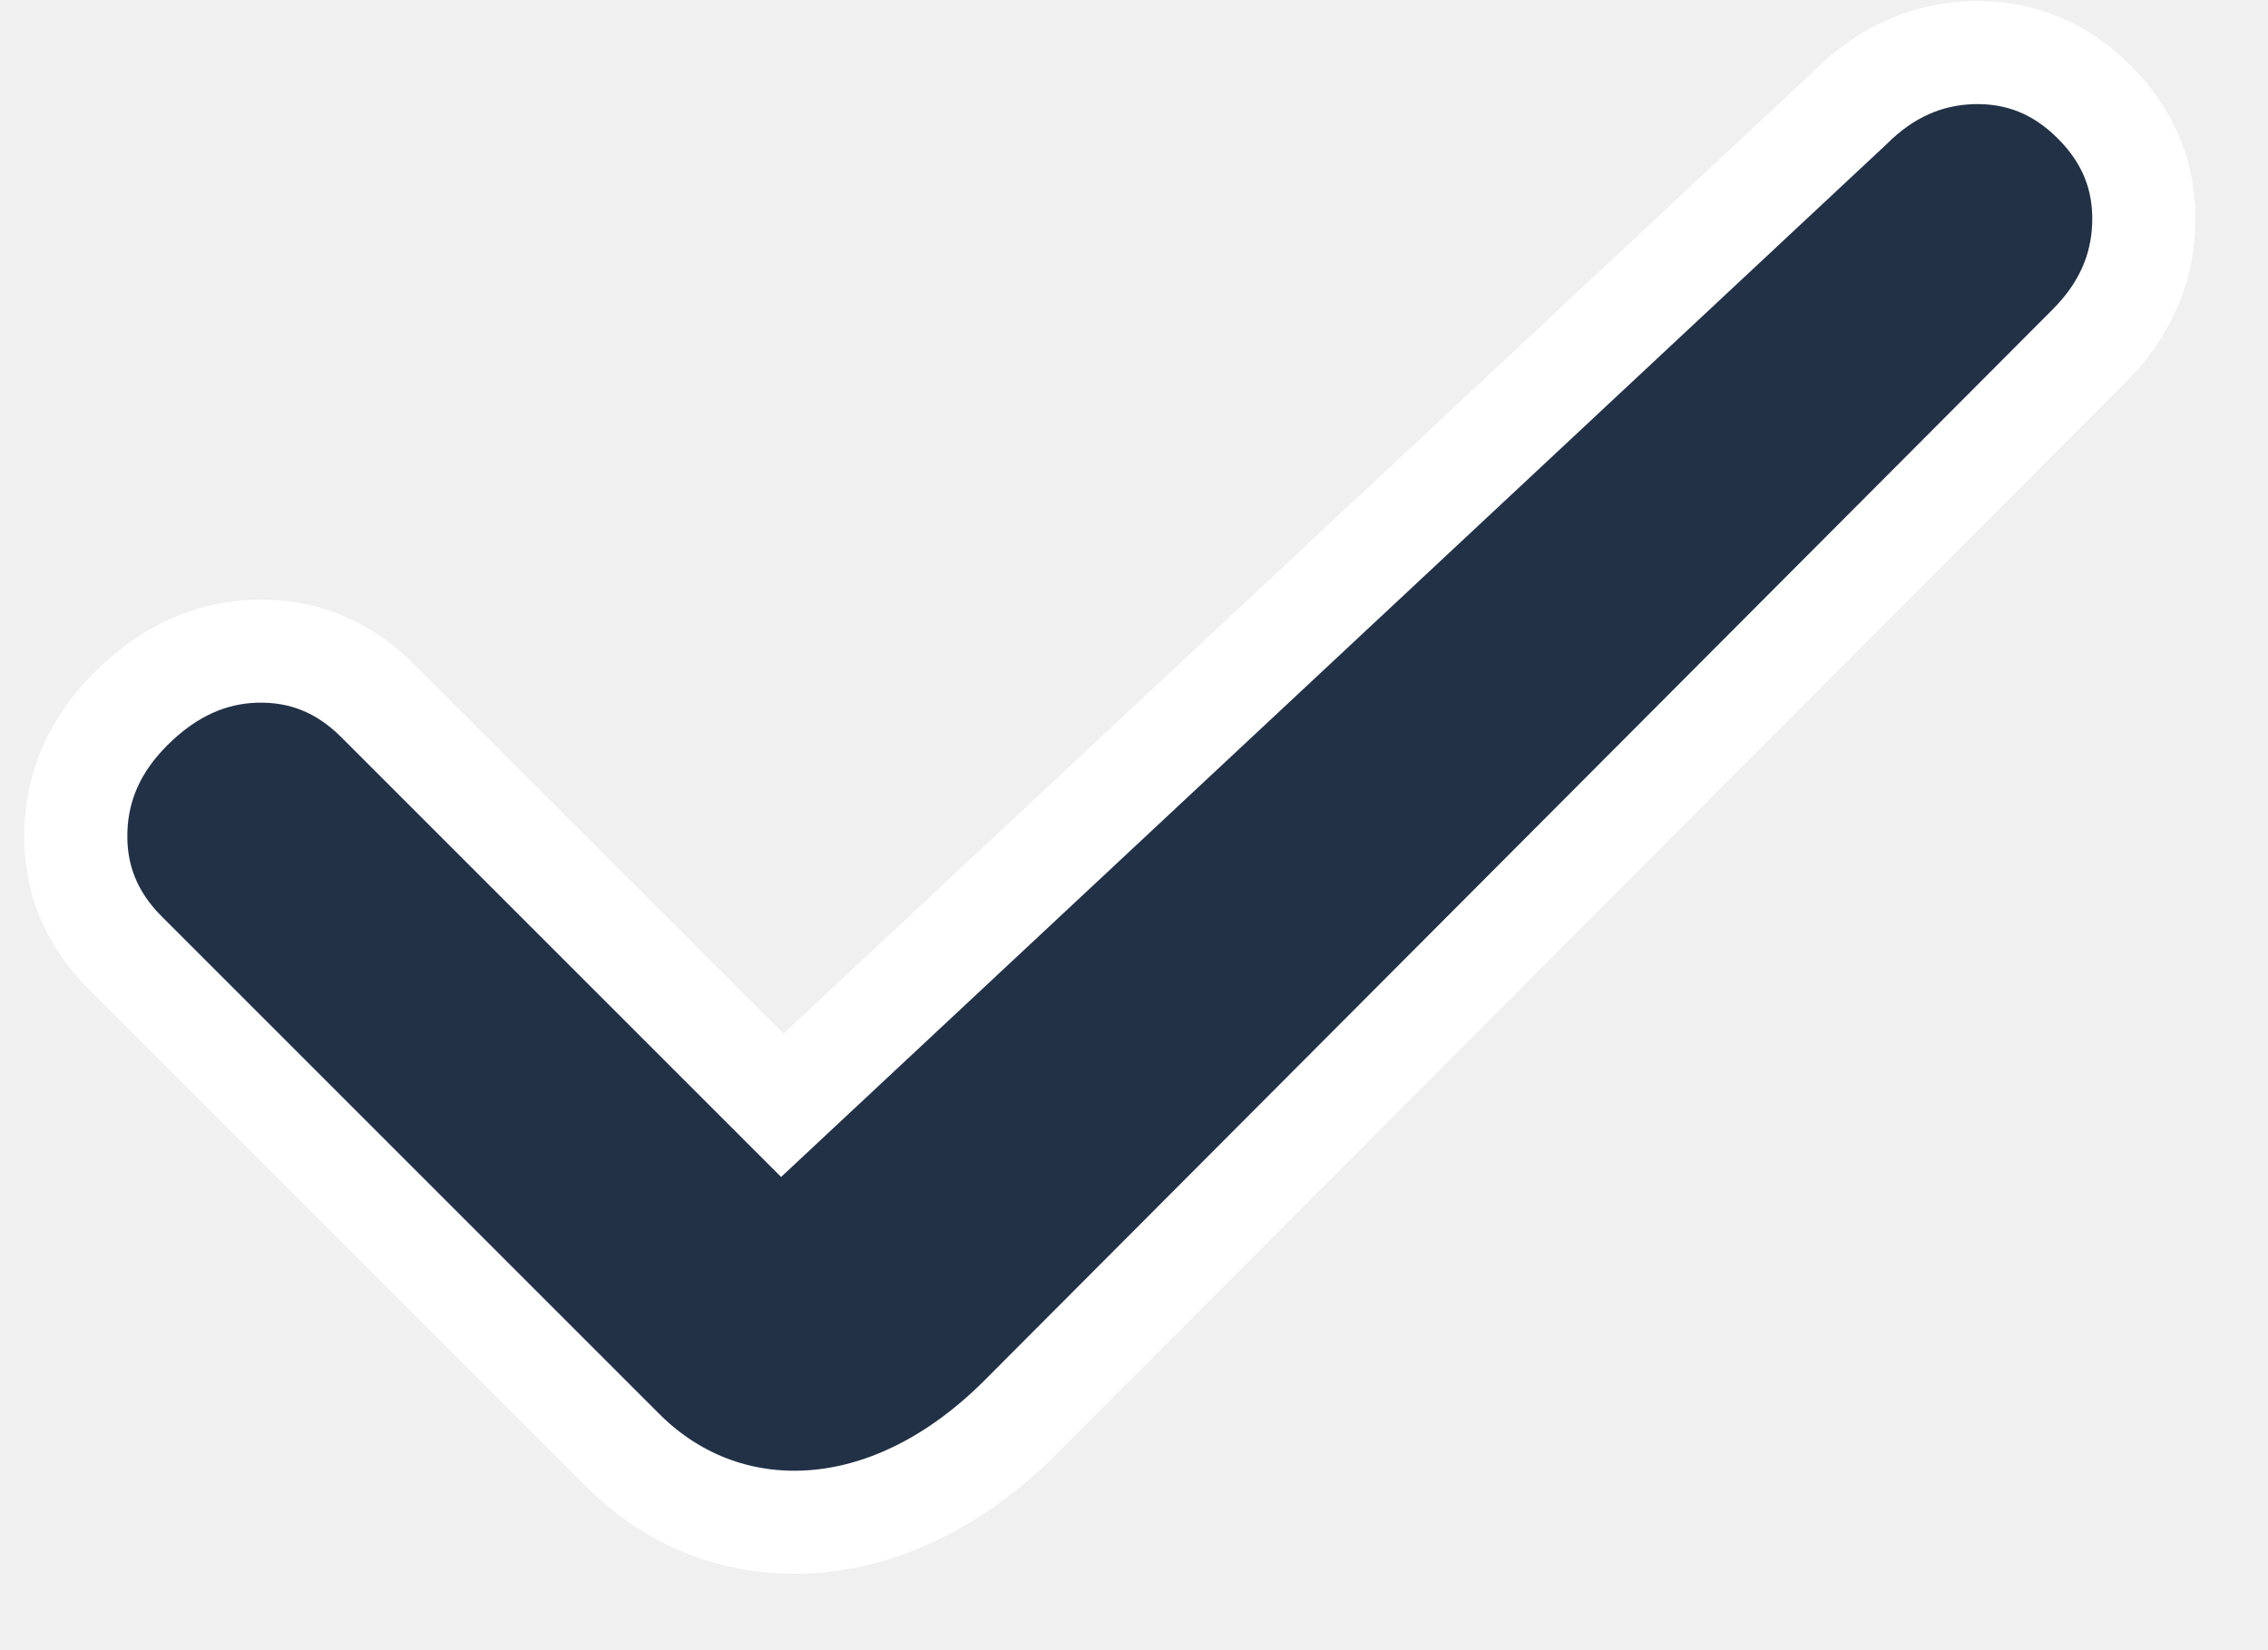
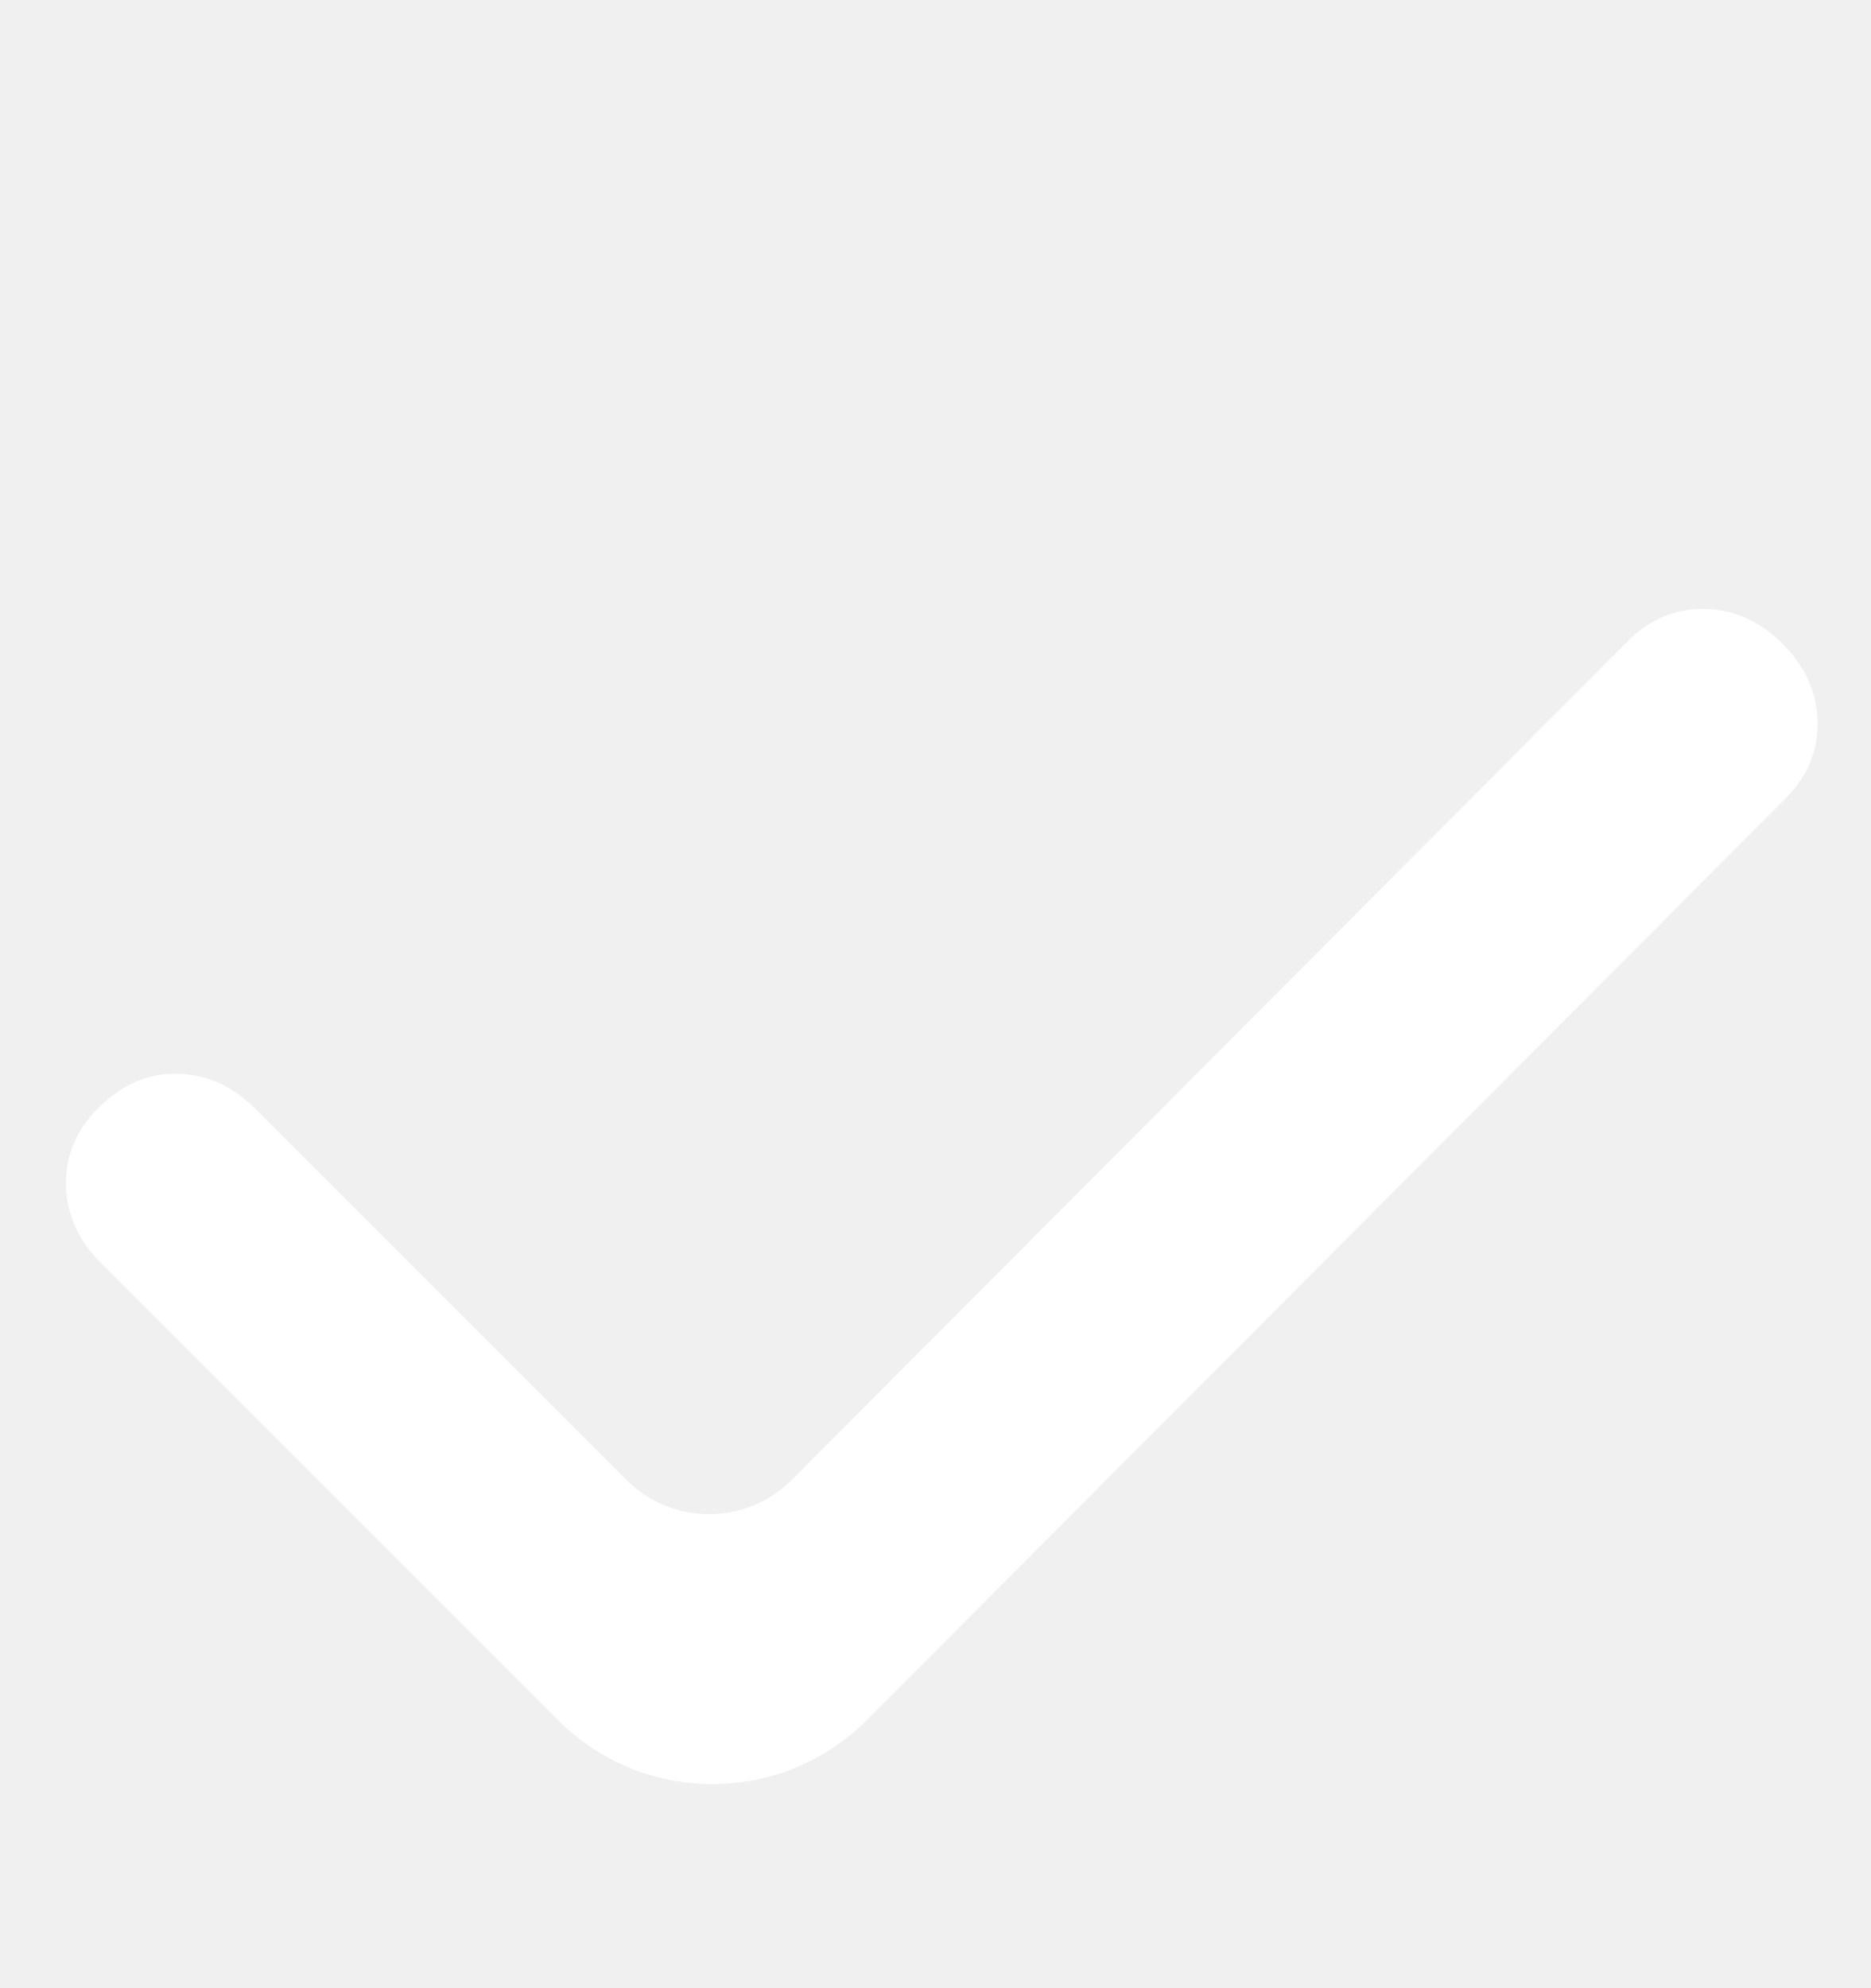
- <svg xmlns="http://www.w3.org/2000/svg" width="22px" height="16px" viewBox="0 0 22 16" version="1.1">
+ <svg xmlns="http://www.w3.org/2000/svg" width="16px" height="17px" viewBox="0 0 16 17" version="1.1">
  <g id="COMPONENTS" stroke="none" stroke-width="1" fill="none" fill-rule="evenodd">
-     <g id="FORM/-COMPONENTS/-Desktop/-GDPR-CheckBox/-Succes" transform="translate(-3, -1)" fill="#223146" fill-rule="nonzero" stroke="#FFFFFF">
-       <g id="Group" transform="translate(0, -3.882035)">
-         <g id="+-copy-13" transform="translate(13.77257, 10.00694) rotate(-45) translate(-13.77257, -10.00694) translate(4.601747, 5.025809)">
-           <path d="M1.21,-0.5 C1.733,-0.5 2.145,-0.338 2.46,-0.043 C2.791,0.268 2.961,0.66 2.961,1.136 L2.961,1.136 L2.961,6.688 L17.132,7.169 C17.621,7.169 18.022,7.327 18.341,7.626 C18.672,7.937 18.842,8.329 18.842,8.805 C18.842,9.282 18.672,9.674 18.341,9.984 C18.022,10.284 17.621,10.442 17.132,10.442 L17.132,10.442 L2.461,10.462 C1.567,10.462 0.865,10.202 0.373,9.802 C-0.195,9.34 -0.5,8.687 -0.5,7.962 L-0.5,7.962 L-0.5,1.136 C-0.5,0.66 -0.33,0.268 0.001,-0.043 C0.319,-0.342 0.72,-0.5 1.21,-0.5 Z" id="Path" />
-         </g>
+     <g id="FORM/-COMPONENTS/-Mobile/-GDPR-CheckBox/-Succes" transform="translate(-4, -2)" fill="#FFFFFF" fill-rule="nonzero">
+       <g id="+-copy-13" transform="translate(12.05968, 10.15899) rotate(-45) translate(-12.05968, -10.15899) translate(5.103156, 5.985081)">
+         <path d="M4.05578592e-16,6.481 L4.05578592e-16,6.443 L4.05578592e-16,6.443 L4.05578592e-16,0.952 C4.05578592e-16,0.677 0.087,0.45 0.26,0.27 C0.433,0.09 0.653,1.29798408e-16 0.918,1.29798408e-16 C1.204,1.29798408e-16 1.433,0.09 1.606,0.27 C1.78,0.45 1.866,0.677 1.866,0.952 L1.866,5.442 C1.866,5.994 2.314,6.442 2.866,6.442 C2.867,6.442 2.867,6.442 2.868,6.442 L12.995,6.426 L12.995,6.426 C13.26,6.426 13.48,6.516 13.653,6.696 C13.826,6.876 13.913,7.103 13.913,7.378 C13.913,7.653 13.826,7.881 13.653,8.061 C13.48,8.241 13.26,8.331 12.995,8.331 L1.866,8.348 C0.836,8.348 3.09772878e-16,7.512 4.05578592e-16,6.481 Z" id="Path" />
      </g>
    </g>
  </g>
</svg>
